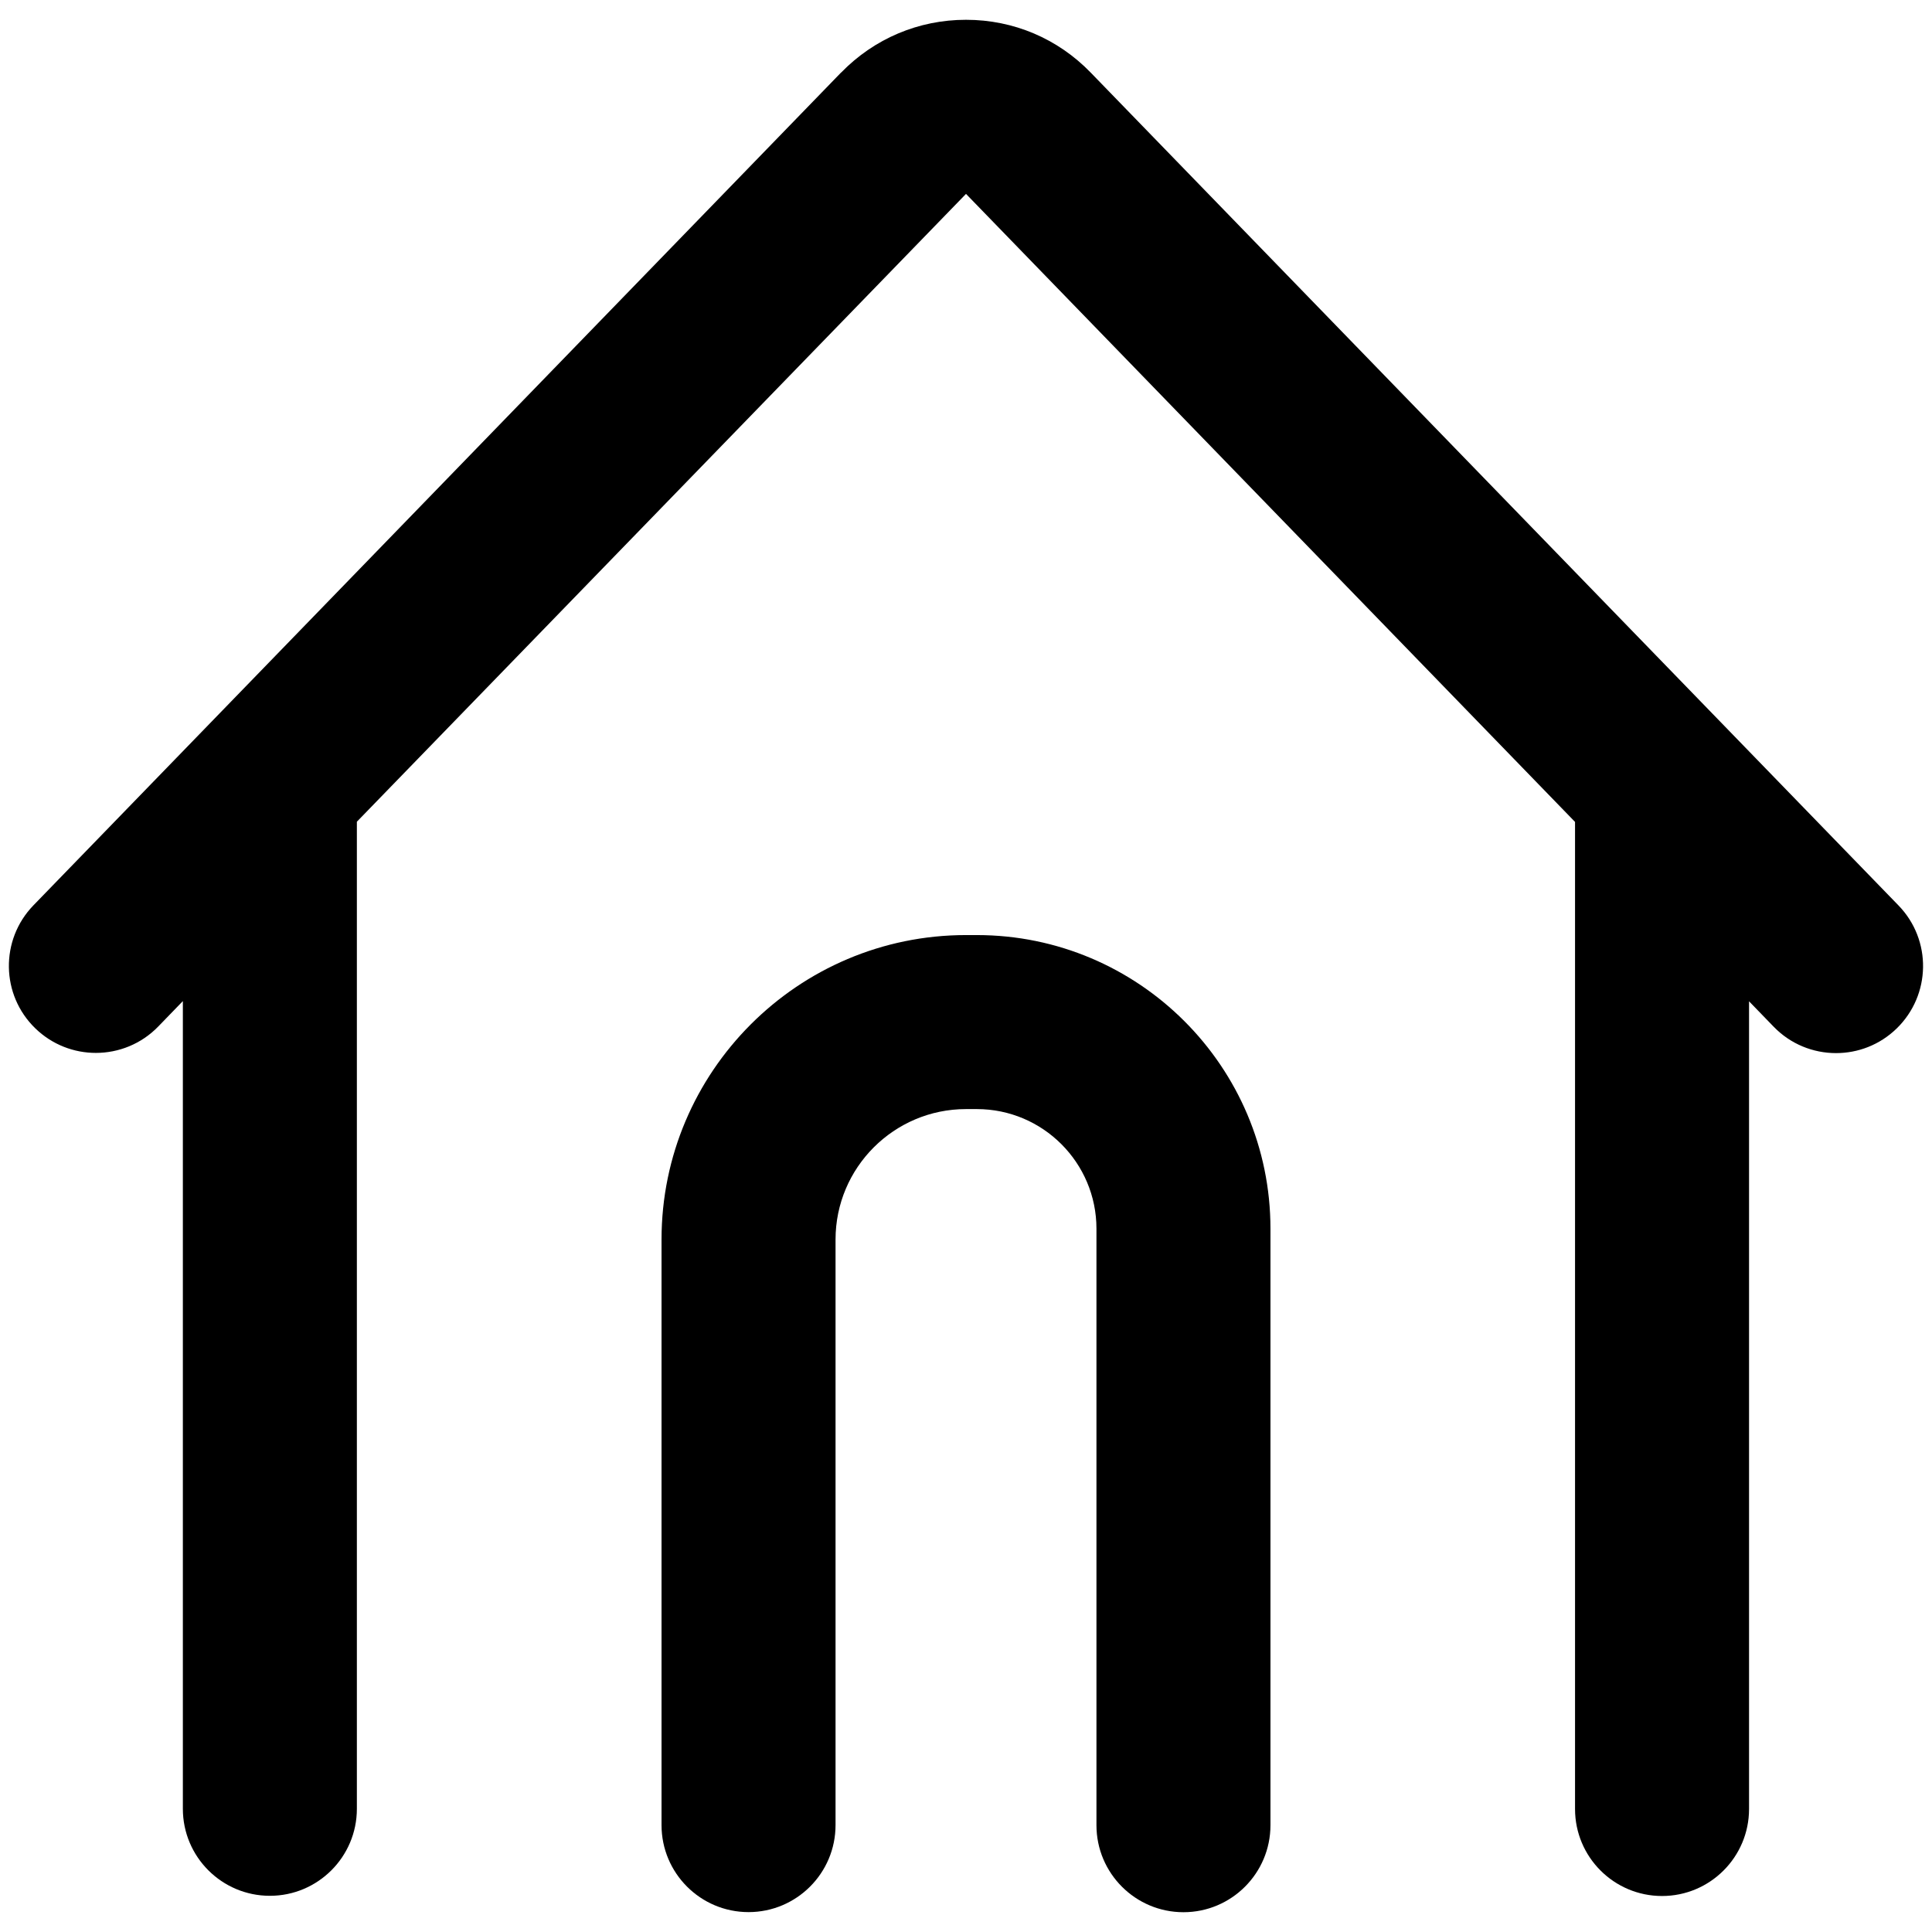
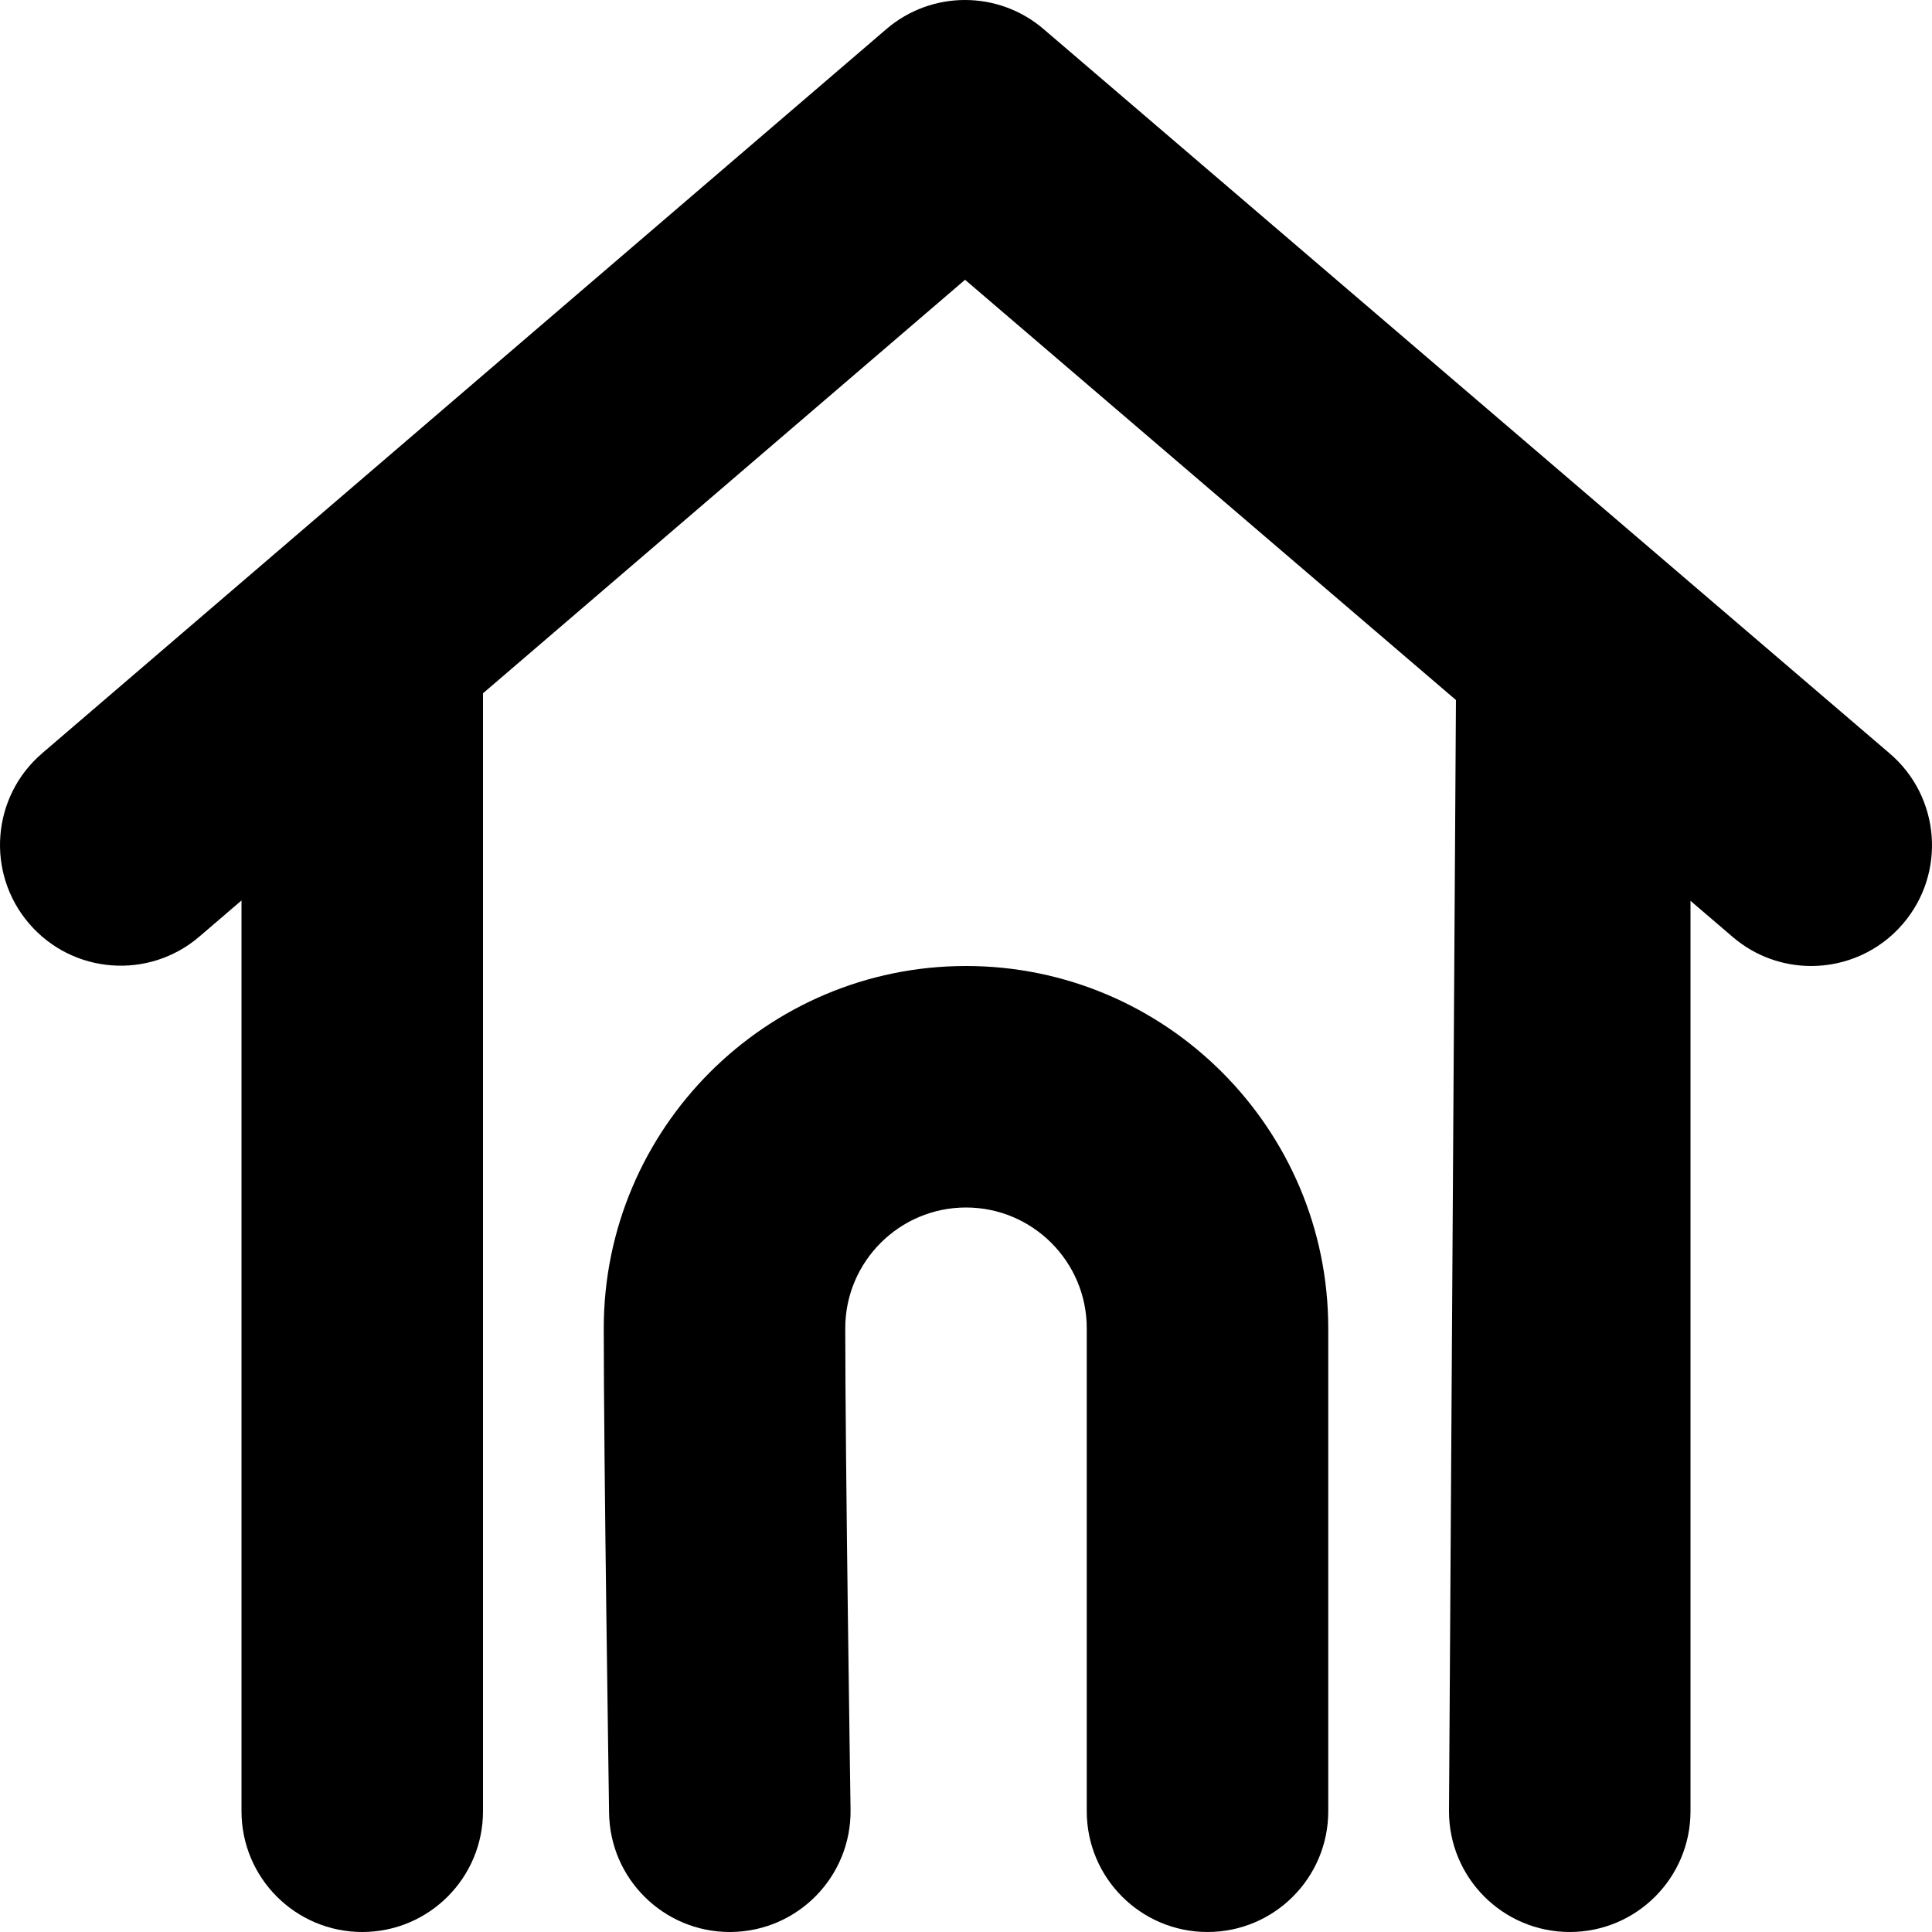
- <svg xmlns="http://www.w3.org/2000/svg" version="1.1" width="512" height="512" viewBox="0 0 512 512">
-   <g id="icomoon-ignore">
- </g>
-   <path d="M258.872 247.804h-2.872c-44.507 0-80.687 36.206-80.687 80.687v155.181c0 12.728 10.329 23.057 23.057 23.057s23.057-10.329 23.057-23.057v-155.181c0-19.079 15.521-34.572 34.572-34.572h2.872c17.497 0 31.7 14.23 31.7 31.7v158.079c0 12.728 10.329 23.057 23.057 23.057s23.057-10.329 23.057-23.057v-158.079c0-42.926-34.889-77.814-77.814-77.814z" />
-   <path d="M503.12 239.952l-214.049-220.69c-8.748-9.039-20.474-14.018-33.070-14.018-12.57 0-24.322 4.98-33.097 13.992h-0.026l-214.023 220.69c-8.854 9.143-8.643 23.743 0.501 32.596 4.479 4.348 10.277 6.509 16.048 6.509 6.008 0 12.042-2.346 16.548-7.010l6.508-6.719v214.049c0 12.728 10.329 23.057 23.057 23.057s23.057-10.329 23.057-23.057v-261.587l161.427-166.38c0 0 0 0 0 0l161.4 166.433v261.587c0 12.728 10.329 23.057 23.057 23.057s23.057-10.329 23.057-23.057v-214.049l6.509 6.719c4.506 4.664 10.514 7.010 16.548 7.010 5.798 0 11.568-2.161 16.048-6.509 9.144-8.88 9.38-23.478 0.501-32.622z" />
+ <svg xmlns="http://www.w3.org/2000/svg" version="1.1" id="home" x="0px" y="0px" viewBox="0 0 512.001 512" enable-background="new 0 0 512.001 512" xml:space="preserve">
+   <g>
+     <path d="M500.811,199.691l-224.27-192C264.553-2.571,246.873-2.563,234.895,7.712L11.166,199.632   c-13.414,11.507-14.96,31.709-3.453,45.123c11.507,13.414,31.709,14.96,45.123,3.453l11.165-9.578v241.37   c0,17.673,14.327,32,32,32s32-14.327,32-32V183.73L255.751,74.143l130.09,111.371l-1.841,294.486   c0,17.673,14.327,32,32,32s32-14.327,32-32V238.729l11.19,9.579c6.032,5.165,13.432,7.692,20.796,7.692   c9.024,0,17.994-3.797,24.323-11.19C515.803,231.386,514.237,211.185,500.811,199.691z" />
+     <path d="M256.001,256c-52.935,0-96,43.065-96,96c0,35.124,1.353,123.265,1.41,128.361   c0.198,17.549,14.486,31.639,31.991,31.639c0.123,0,0.246-0.001,0.369-0.002   c17.672-0.2,31.836-14.688,31.637-32.359c-0.014-1.245-1.406-92.875-1.406-127.639c0-17.645,14.355-32,32-32   c17.645,0,32,14.355,32,32v128c0,17.673,14.327,32,32,32s32-14.327,32-32v-128   C352.001,299.066,308.935,256,256.001,256z" />
+   </g>
</svg>
